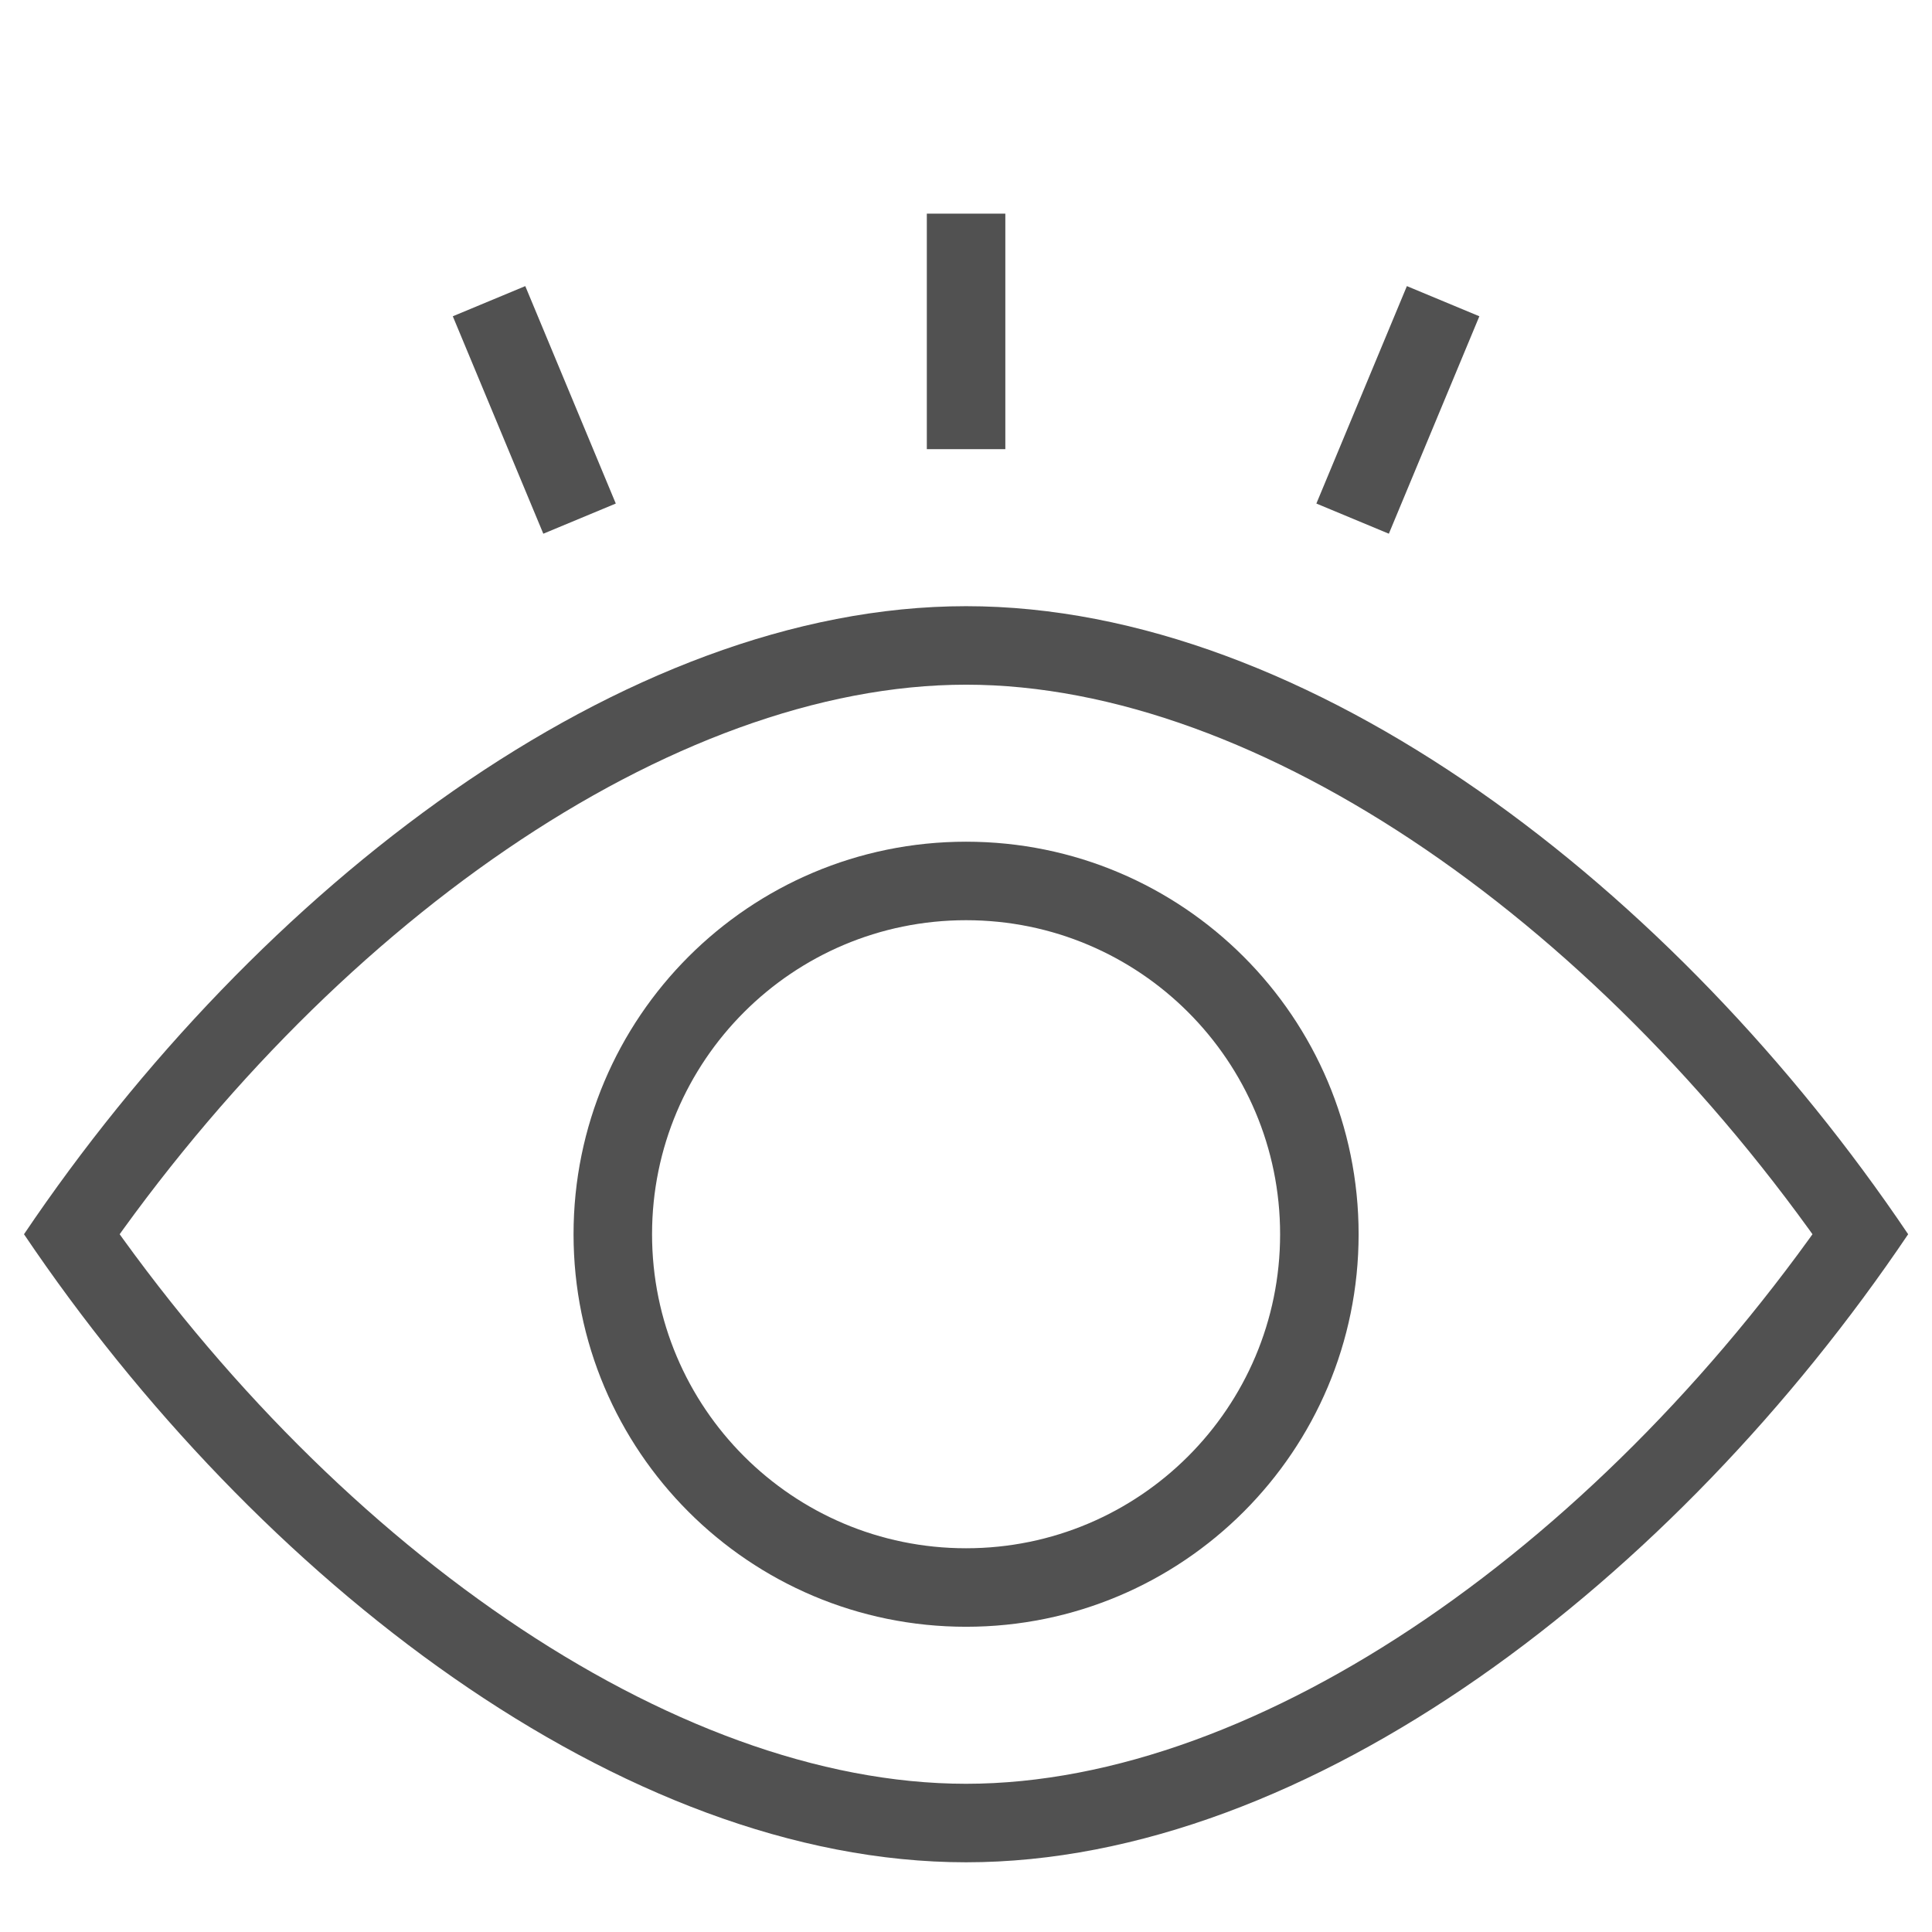
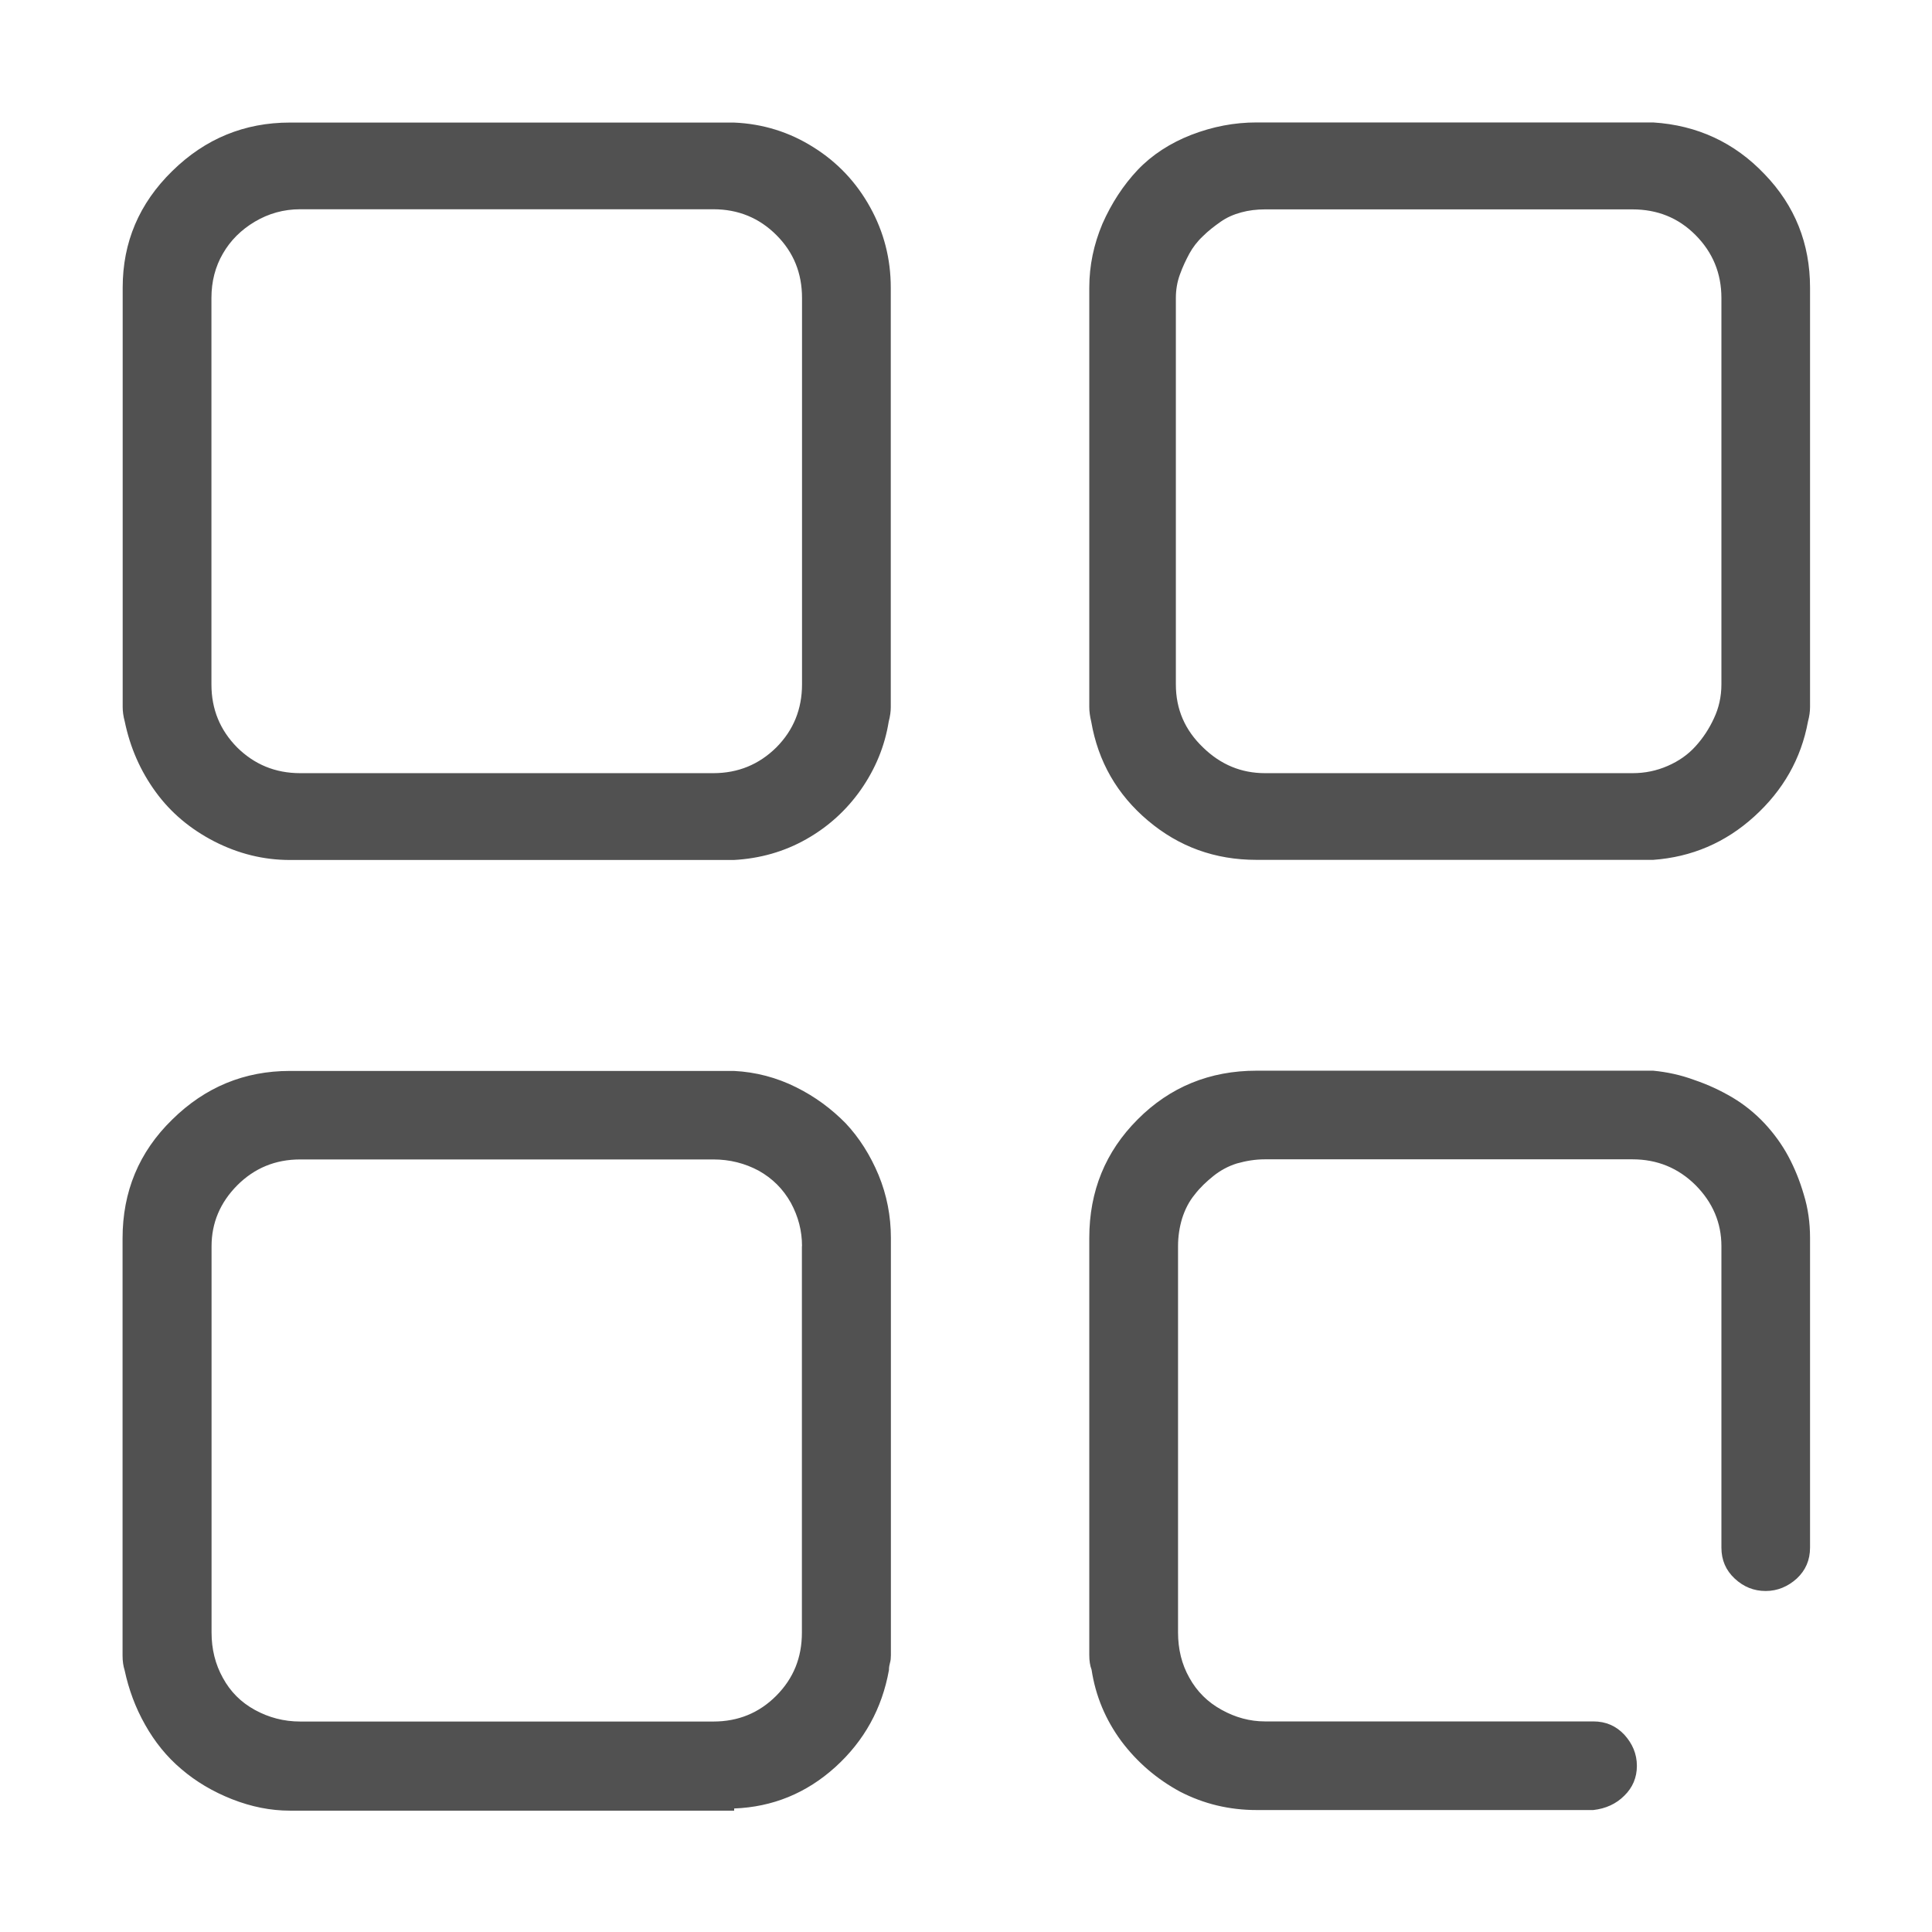
- <svg xmlns="http://www.w3.org/2000/svg" t="1510218266855" class="icon" style="" viewBox="0 0 1024 1024" version="1.1" p-id="3348" width="200" height="200">
+ <svg xmlns="http://www.w3.org/2000/svg" t="1510301388406" class="icon" style="" viewBox="0 0 1024 1024" version="1.1" p-id="7803" width="200" height="200">
  <defs>
    <style type="text/css" />
  </defs>
-   <path d="M976.861 677.428v0c-125.844-186.675-309.402-314.531-464.82-314.531-155.419 0-338.975 127.854-464.82 314.531v-46.518c125.844 186.675 309.402 314.531 464.82 314.531s338.975-127.854 464.82-314.531v46.518zM1011.364 654.169v0 0c-123.361 182.992-317.138 332.882-499.322 332.882s-375.961-149.889-499.322-332.881c123.361-182.992 317.138-332.881 499.322-332.881 182.183 0 375.961 149.889 499.322 332.881v0z" p-id="3349" fill="#515151" />
-   <path d="M512.042 820.61v0c91.922 0 166.441-74.517 166.441-166.441s-74.517-166.441-166.441-166.441c-91.922 0-166.441 74.517-166.441 166.441 0 91.922 74.517 166.441 166.441 166.441v0zM512.042 862.22v0c-114.903 0-208.050-93.148-208.050-208.050s93.148-208.050 208.050-208.050c114.903 0 208.050 93.148 208.050 208.050 0 114.903-93.148 208.050-208.050 208.050v0z" p-id="3350" fill="#515151" />
-   <path d="M491.236 113.236h41.61v124.83h-41.61v-124.83z" p-id="3351" fill="#515151" />
-   <path d="M745.676 151.644l38.415 15.99-47.972 115.245-38.415-15.99 47.972-115.245z" p-id="3352" fill="#515151" />
-   <path d="M239.993 167.634l38.415-15.99 47.972 115.245-38.415 15.99-47.972-115.245z" p-id="3353" fill="#515151" />
+   <path d="M431.104 78.016c12.8 8 22.784 18.624 30.08 31.808 7.296 13.184 10.944 27.328 10.944 42.688l0 222.336c0 2.176-0.32 4.736-1.088 7.616C468.928 395.584 463.936 407.552 456.32 418.496 448.64 429.44 438.976 438.208 427.328 444.8 415.68 451.392 402.88 455.04 388.992 455.808L153.6 455.808c-13.824 0-27.136-3.264-39.936-9.792-12.8-6.592-23.168-15.296-31.168-26.304C74.432 408.64 68.992 396.288 66.112 382.4 65.344 379.584 65.024 376.96 65.024 374.784L65.024 152.448c0-24.064 8.704-44.608 26.304-61.824C108.8 73.472 129.6 64.96 153.664 64.96l235.328 0C404.352 65.6 418.432 70.016 431.104 78.016zM421.824 576.192c10.24 5.056 18.944 11.584 26.368 19.136 7.232 7.68 13.056 16.896 17.472 27.456 4.352 10.56 6.528 21.76 6.528 33.344l0 221.12c0 1.472-0.128 2.88-0.448 3.968-0.32 1.152-0.576 2.368-0.576 3.904-3.648 20.416-13.12 37.568-28.416 51.456-15.36 13.888-33.28 21.184-53.632 21.952l0 1.152L153.6 959.68c-10.176 0-20.416-2.048-30.656-6.08-10.176-4.032-19.136-9.344-26.816-15.936-7.744-6.528-14.08-14.4-19.2-23.488-5.184-9.152-8.704-18.752-10.88-28.928-0.704-2.24-1.088-4.736-1.088-7.744l0-221.12c0-24.832 8.704-45.824 26.304-62.976C108.8 576.128 129.6 567.616 153.664 567.616l235.328 0C400.64 568.192 411.648 571.136 421.824 576.192zM425.088 157.952c0-13.12-4.416-24.192-13.568-33.344C402.368 115.456 391.232 110.912 378.112 110.912L159.104 110.912c-8.768 0-16.704 2.24-24.064 6.592C127.744 121.856 122.112 127.488 118.144 134.4 114.112 141.312 112.064 149.184 112.064 157.952l0 204.8c0 13.184 4.544 24.192 13.632 33.408C134.848 405.184 145.92 409.792 159.104 409.792l7.68 0 211.264 0c13.184 0 24.256-4.608 33.408-13.632 9.152-9.216 13.632-20.352 13.632-33.472L425.088 157.952 425.088 157.952zM425.088 660.48c0-8.128-1.984-15.68-5.888-22.912C415.04 630.144 409.408 624.576 402.112 620.48 394.816 616.576 386.816 614.528 378.112 614.528L159.104 614.528c-13.184 0-24.256 4.608-33.344 13.696-9.088 9.152-13.632 19.968-13.632 32.32l0 204.672c0 8.896 1.984 16.896 6.016 24.128 3.968 7.296 9.6 12.928 16.96 16.96 7.36 4.032 15.36 6.144 24.064 6.144l7.68 0 211.264 0c13.12 0 24.256-4.544 33.344-13.696 9.152-9.216 13.568-20.224 13.568-33.472L425.024 660.48zM959.36 374.784c0 2.176-0.32 4.8-1.088 7.616-3.648 19.776-13.184 36.48-28.48 50.368-15.296 13.888-33.216 21.504-53.568 22.976l-210.24 0c-22.016 0-41.088-6.912-57.536-20.8-16.384-13.824-26.432-31.296-30.08-52.48C577.664 379.584 577.344 376.96 577.344 374.784L577.344 152.448c0-11.712 2.368-22.912 6.976-33.856 4.8-10.88 11.072-20.48 18.688-28.544 7.616-8 17.216-14.208 28.352-18.56 11.456-4.416 22.848-6.592 34.624-6.592l210.24 0c23.296 1.472 43.072 10.624 59.008 27.392 16.128 16.704 24.128 36.864 24.128 60.16L959.36 374.784zM898.048 572.416c7.36 2.496 14.016 5.632 20.288 9.344 6.208 3.712 11.84 8.256 16.896 13.632 5.12 5.504 9.344 11.392 12.608 17.472 3.392 6.336 6.08 12.992 8.192 20.224 2.24 7.232 3.328 14.912 3.328 22.976l0 164.224c0 6.592-2.368 12.032-7.04 16.384-4.672 4.224-10.24 6.592-16.448 6.592-6.272 0-11.712-2.176-16.448-6.592-4.672-4.352-7.04-9.792-7.04-16.384L912.384 660.48c0-12.352-4.608-23.168-13.696-32.32-9.152-9.088-20.288-13.696-33.472-13.696l-194.816 0c-5.12 0-9.984 0.832-14.784 2.176-4.608 1.408-8.896 3.776-12.48 6.656S636.032 629.44 633.216 633.152c-3.008 3.648-5.12 7.808-6.656 12.608-1.408 4.608-2.176 9.6-2.176 14.72l0 204.672c0 8.896 1.92 16.896 6.016 24.128 4.032 7.296 9.728 12.928 17.088 16.96 7.232 4.032 14.976 6.144 22.912 6.144l7.616 0 166.464 0c6.656 0 12.032 2.368 16.448 7.04 4.288 4.736 6.656 10.176 6.656 16.512 0 6.144-2.24 11.52-6.656 15.808-4.352 4.352-9.792 6.848-16.448 7.616l-178.368 0c-14.656 0-28.096-3.264-40.64-9.728-12.288-6.656-22.72-15.552-31.168-26.816-8.384-11.392-13.632-23.936-15.744-37.824-0.832-2.176-1.216-4.736-1.216-7.744l0-221.12c0-24.832 8.576-45.76 25.664-62.848 17.152-17.216 38.272-25.792 62.976-25.792l210.24 0C883.52 568.192 890.816 569.728 898.048 572.416zM912.384 157.952c0-13.12-4.608-24.192-13.696-33.344-9.152-9.216-20.288-13.632-33.472-13.632l-194.816 0c-4.288 0-8.64 0.512-12.544 1.6-4.032 1.088-7.68 2.688-10.944 4.992-3.264 2.304-6.464 4.736-9.344 7.616C634.56 128 632.192 131.136 630.4 134.4 628.608 137.728 626.88 141.312 625.408 145.408 623.936 149.376 623.232 153.6 623.232 157.952l0 204.8c0 13.184 4.8 24.192 14.4 33.408 9.408 9.152 20.288 13.632 32.896 13.632l194.752 0c6.656 0 12.736-1.28 18.624-3.84 5.888-2.56 10.816-6.016 14.784-10.432 3.968-4.352 7.232-9.344 9.728-14.784 2.56-5.376 3.968-11.456 3.968-18.048L912.384 157.952z" p-id="7804" fill="#515151" />
</svg>
